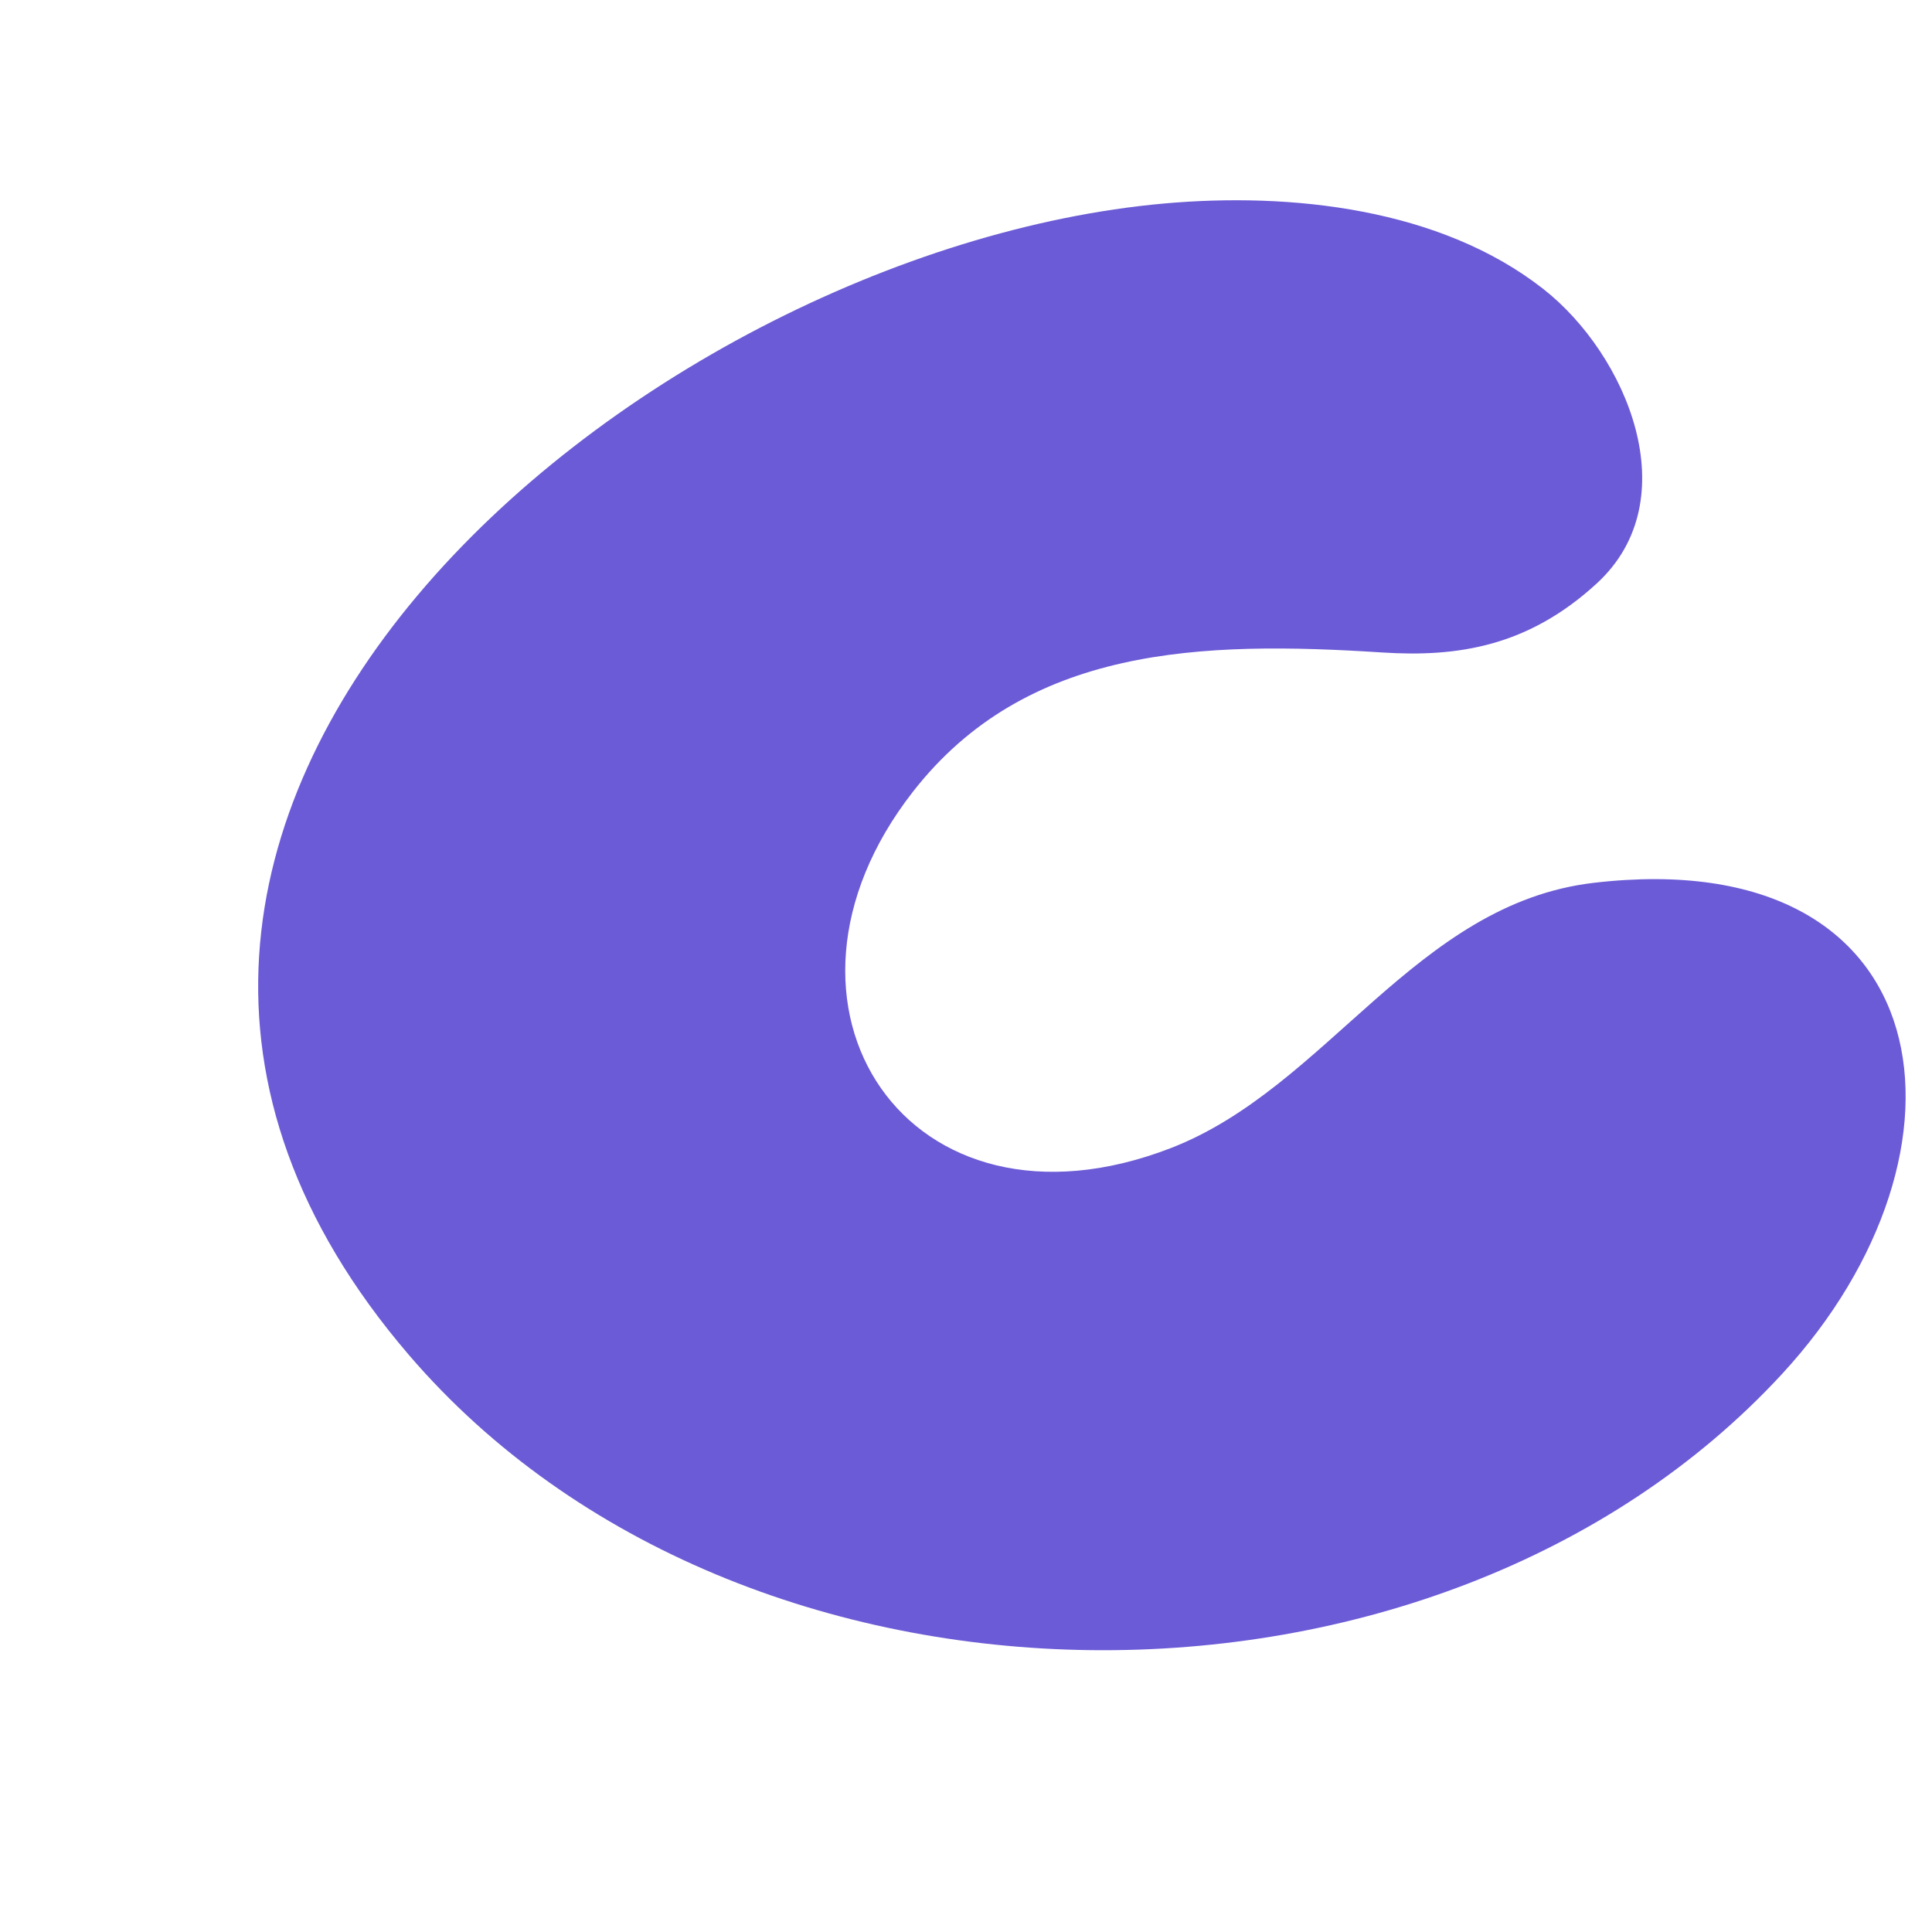
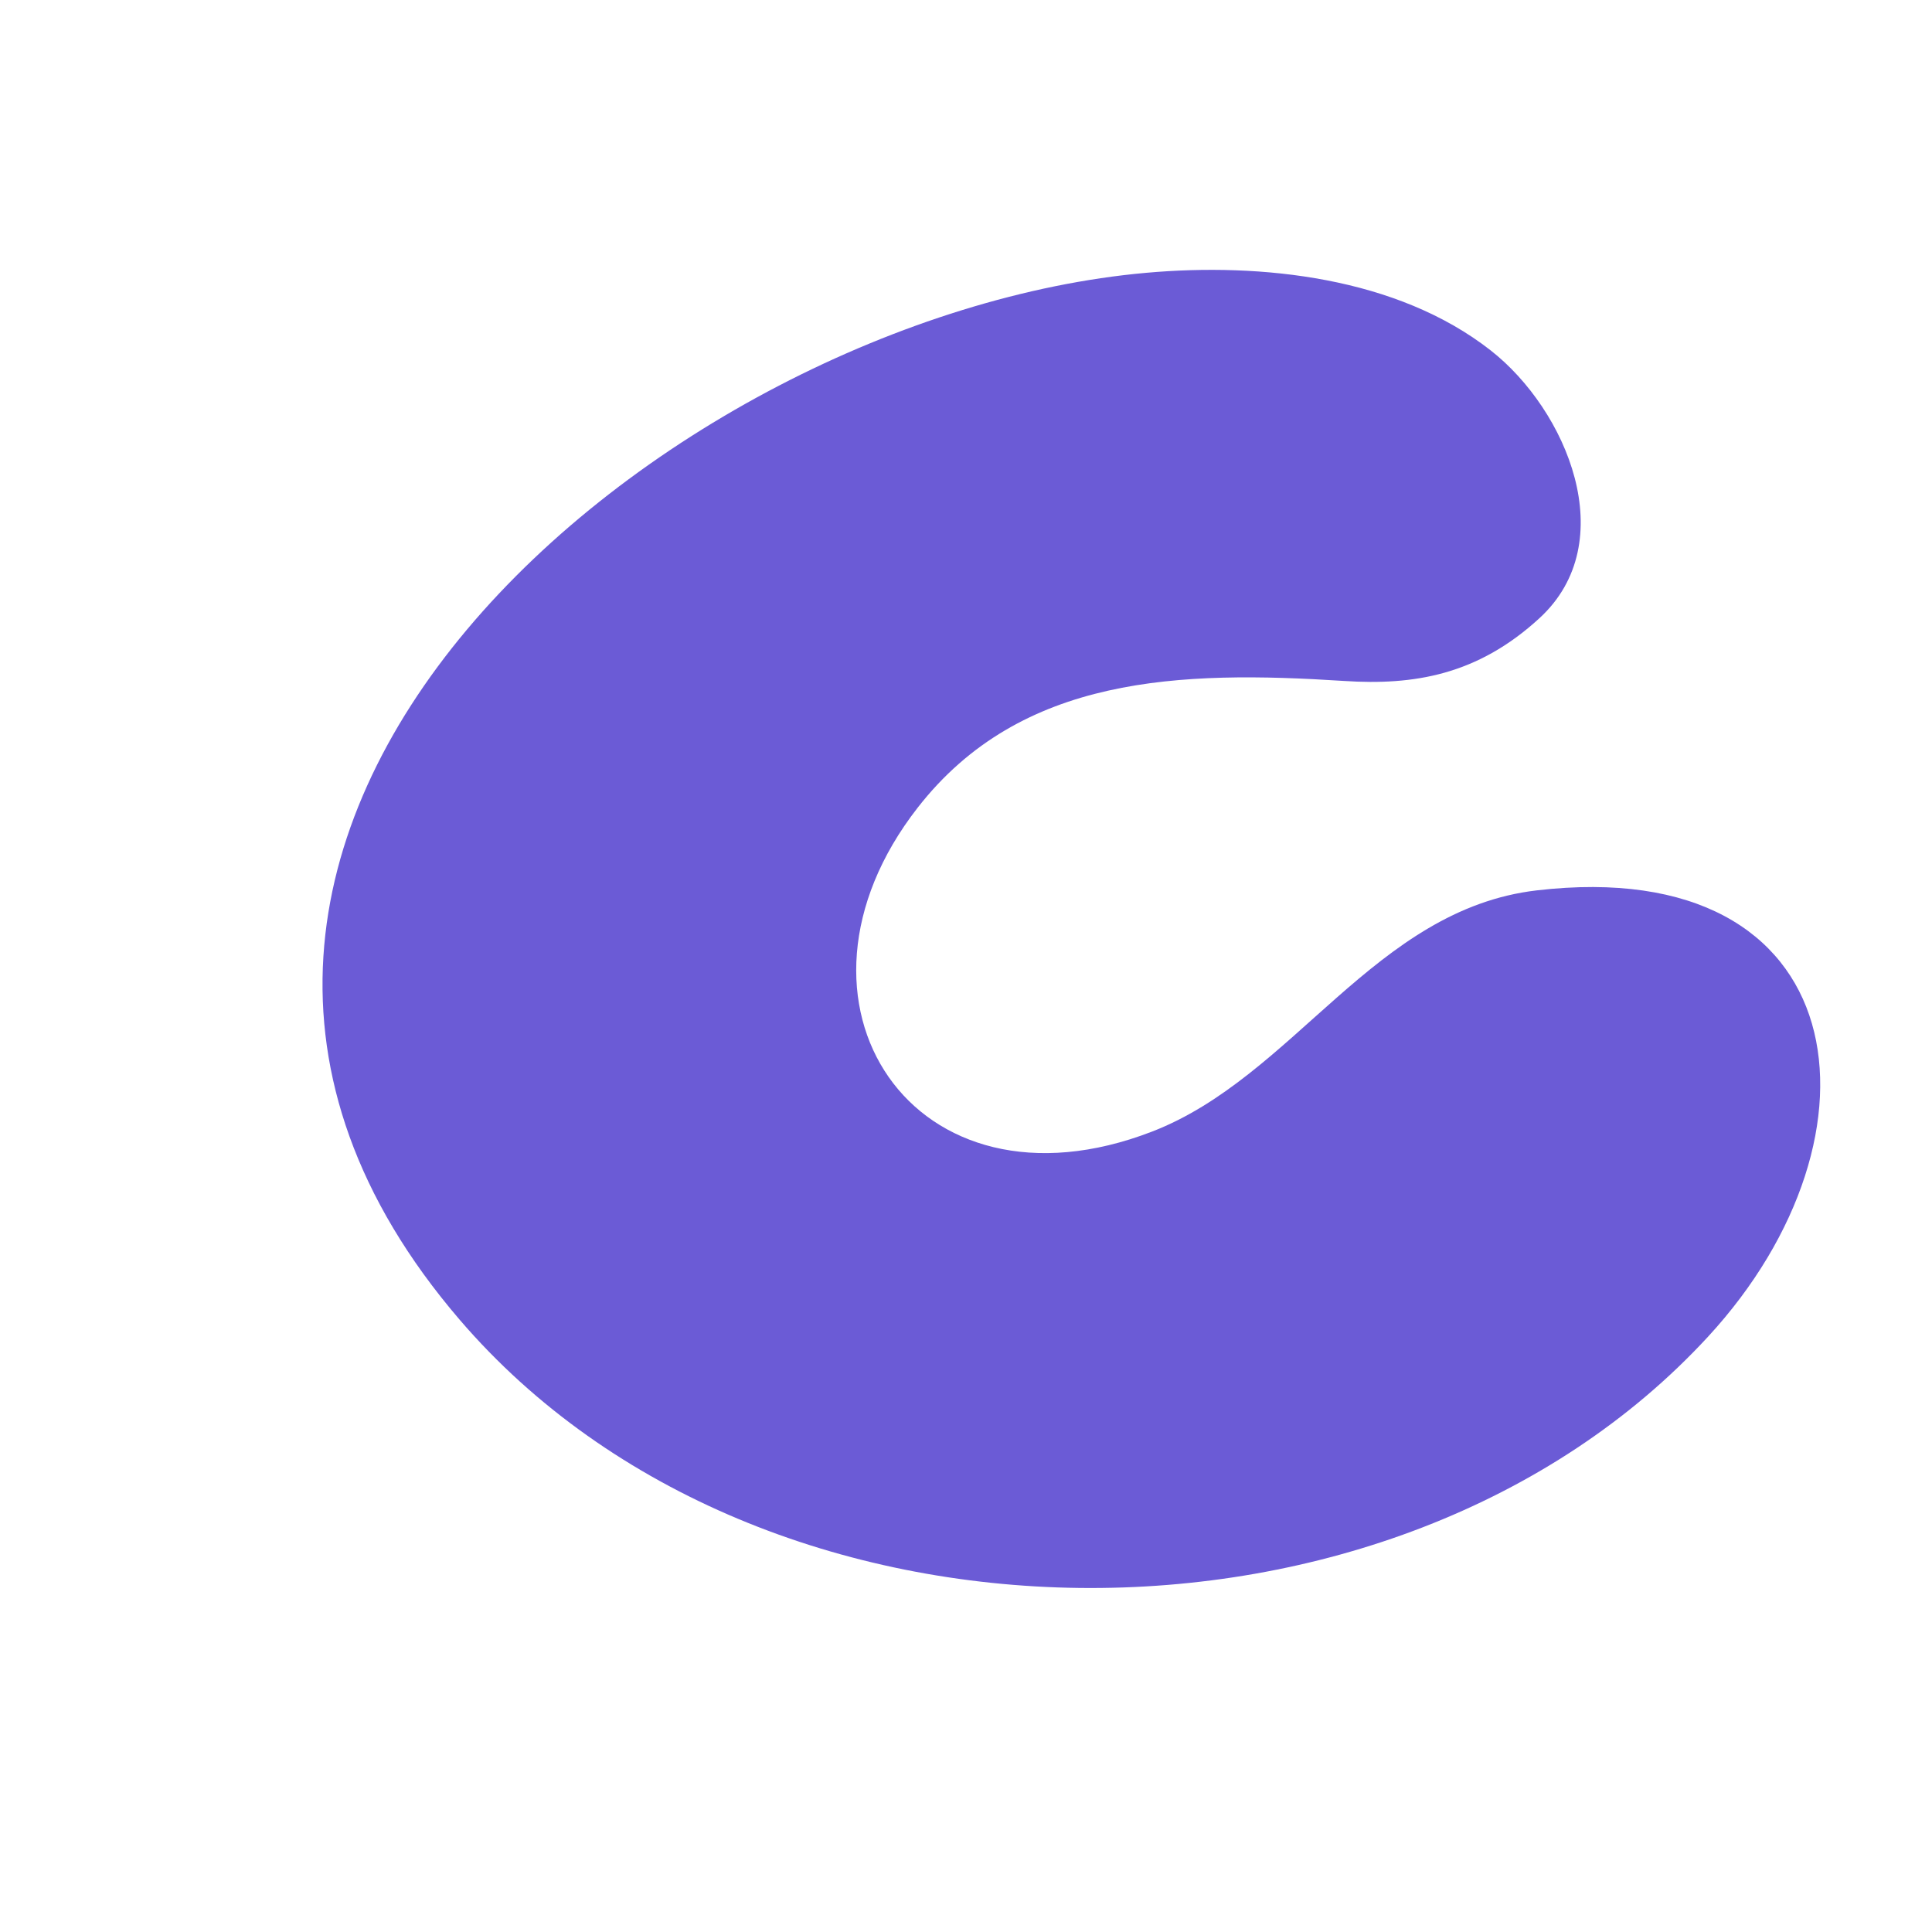
<svg xmlns="http://www.w3.org/2000/svg" width="36" height="36" viewBox="0 0 64 64">
-   <g transform="translate(32 32) scale(0.44) translate(-409.50 -284.50)">
+   <g transform="translate(32 32) scale(0.4) translate(-409.50 -284.50)">
    <path d="M 424.41 227.094 C 433.969 226.238 445.207 227.453 452.953 233.52 C 459.25 238.449 463.863 249.375 456.996 255.691 C 451.844 260.426 446.559 261.266 440.828 260.895 C 427.234 260.02 414.051 260.41 405.496 271.391 C 392.965 287.465 405.152 305.852 424.914 298.211 C 436.68 293.664 443.336 279.809 456.762 278.238 C 483.156 275.152 486.422 298.418 470.949 315.203 C 444.965 343.387 392.59 342.969 367.559 313.785 C 332.961 273.445 384.844 230.629 424.41 227.094 " fill="#6b5bd6" />
  </g>
</svg>
